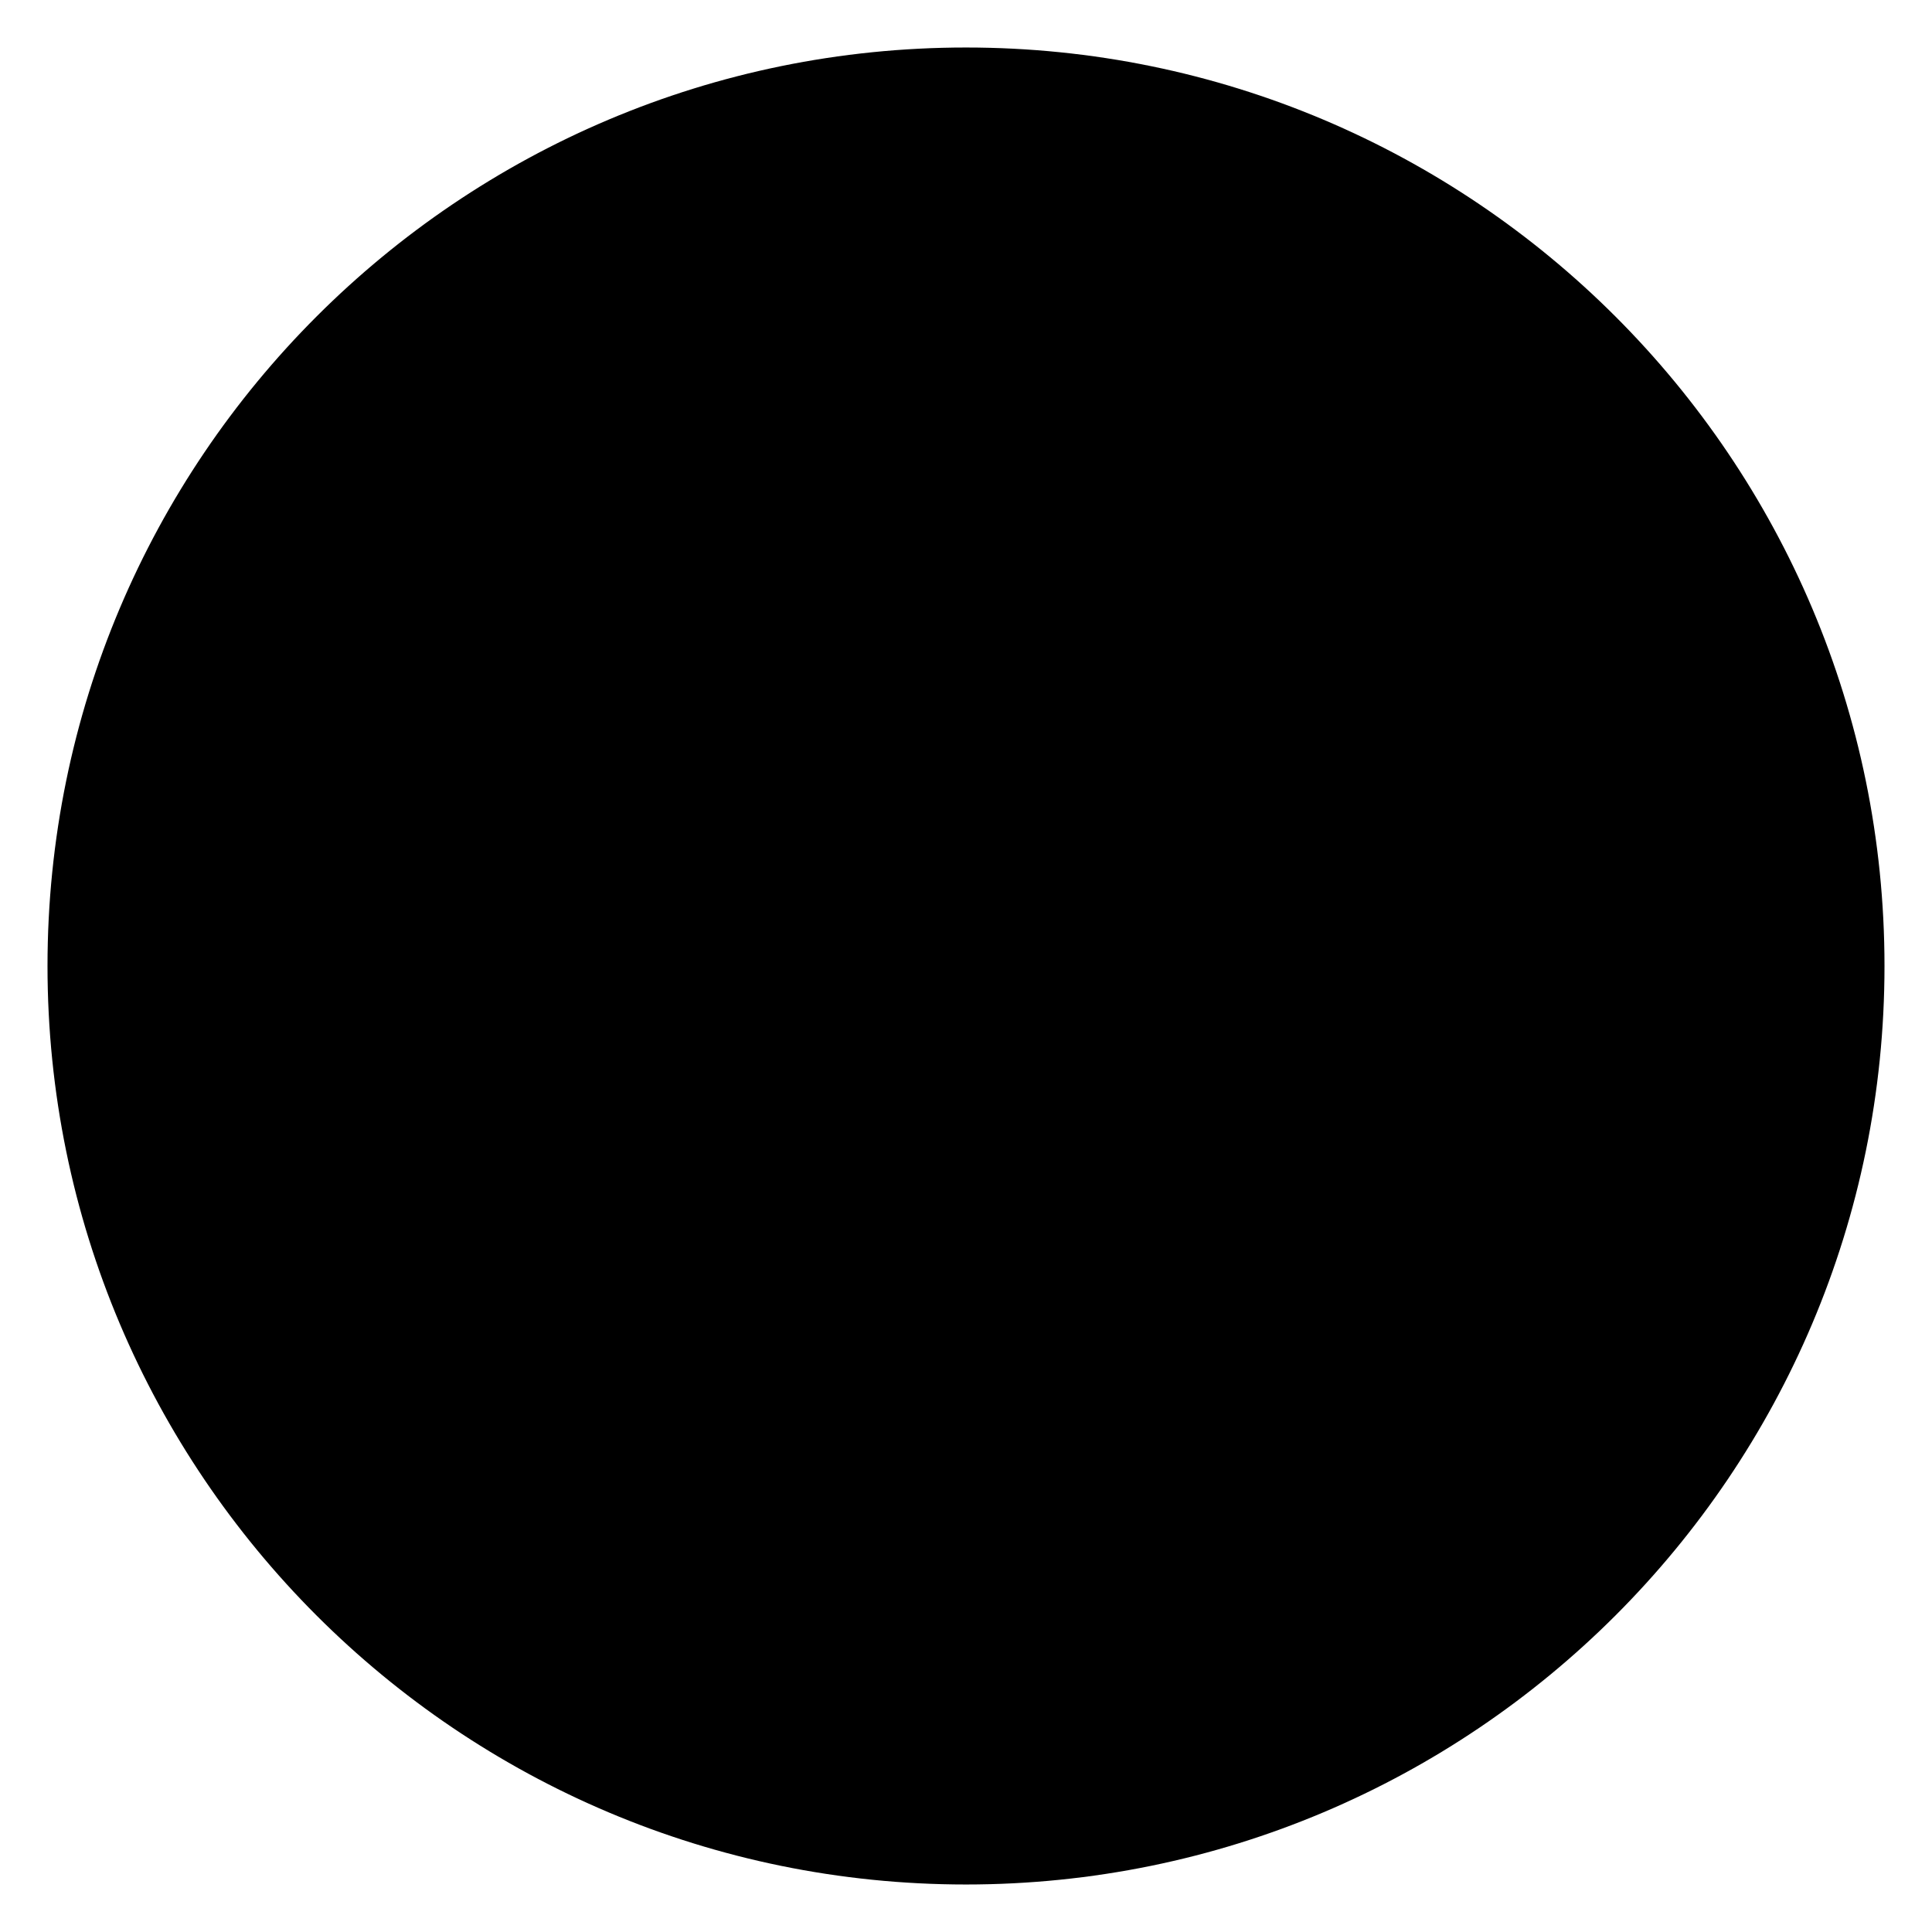
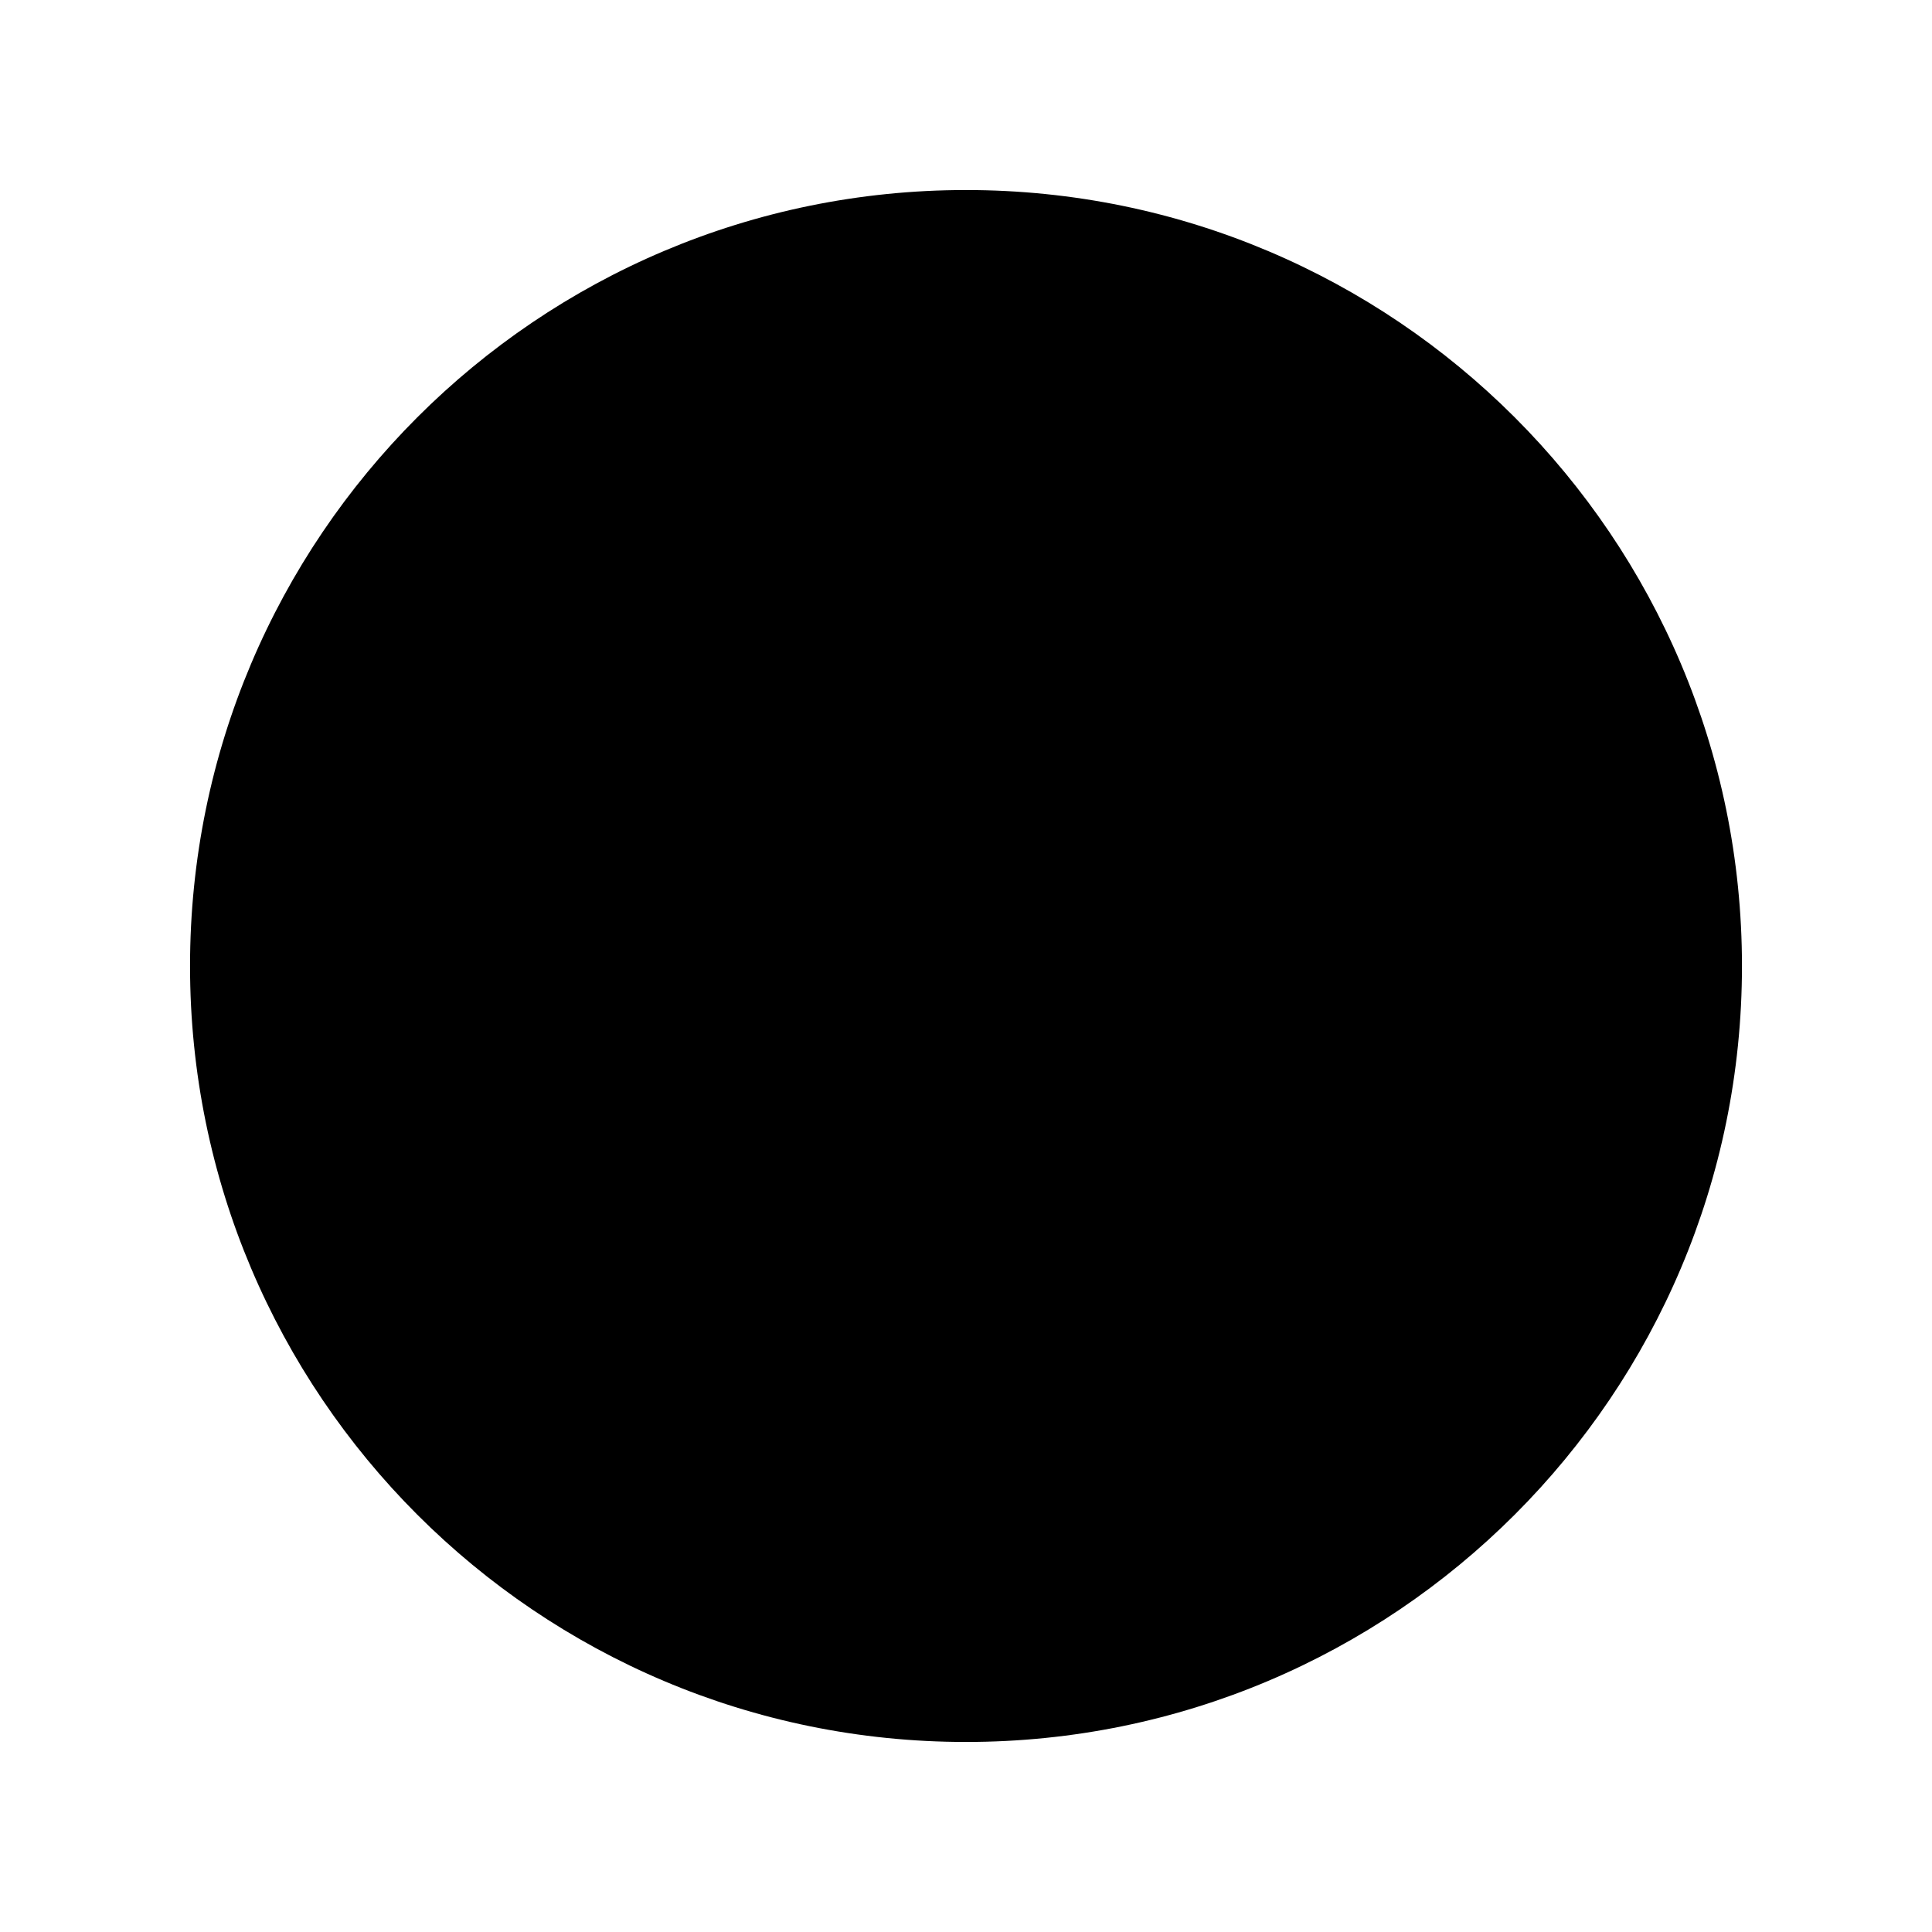
<svg xmlns="http://www.w3.org/2000/svg" width="61mm" height="61mm" viewBox="0 0 61 61" version="1.1" id="svg917">
  <defs id="defs914">
-     </defs>
+     <linearGradient id="linearGradient927">
+       <stop style="stop-color:#000000;stop-opacity:1;" offset="0" id="stop925" />
+     </linearGradient>
+   </defs>
  <g id="layer1">
-     <circle style="fill:#000000;fill-opacity:1;stroke:#000000;stroke-width:2.556;stroke-linejoin:round;stroke-miterlimit:0;stroke-dasharray:none;stroke-dashoffset:680.315" id="path1125" cx="30.5" cy="30.5" r="27.722" />
+     <circle style="fill:#000000;fill-opacity:1;stroke:#000000;stroke-width:0;stroke-linejoin:round;stroke-miterlimit:0;stroke-dasharray:none;stroke-dashoffset:680.315;stroke-opacity:1" id="path1125" cx="30.5" cy="30.5" r="24.5" />
  </g>
</svg>
